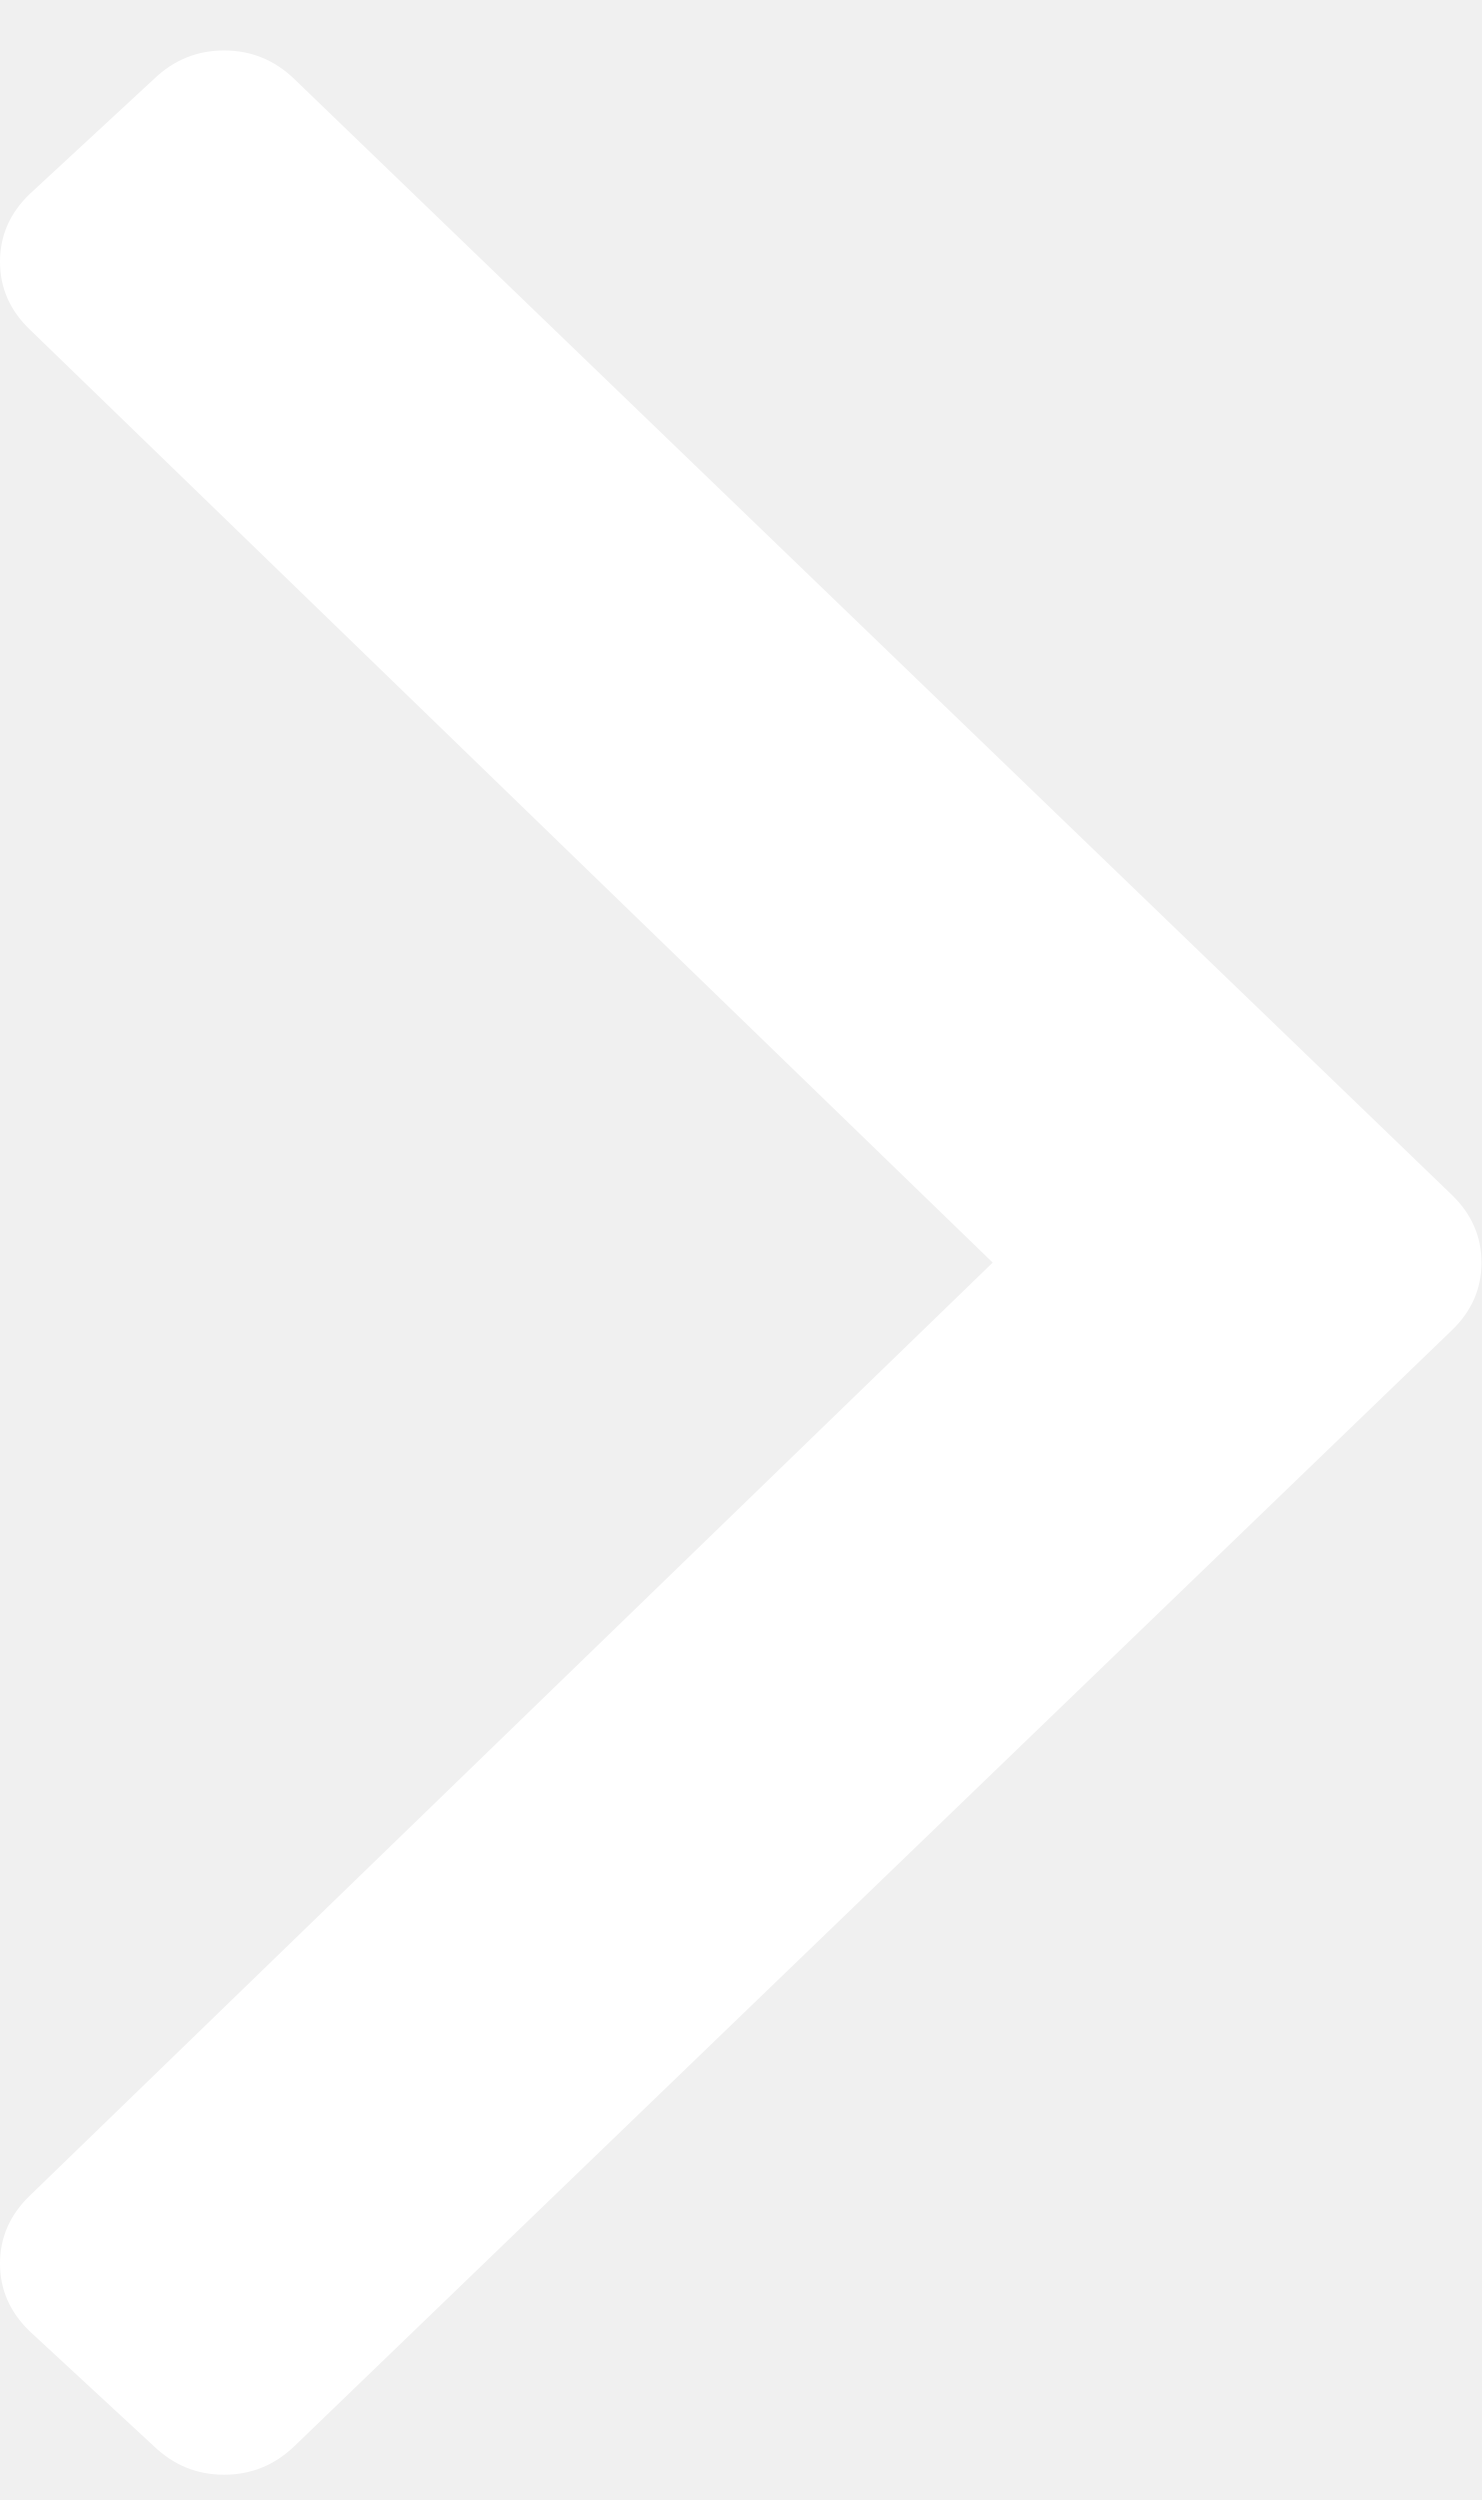
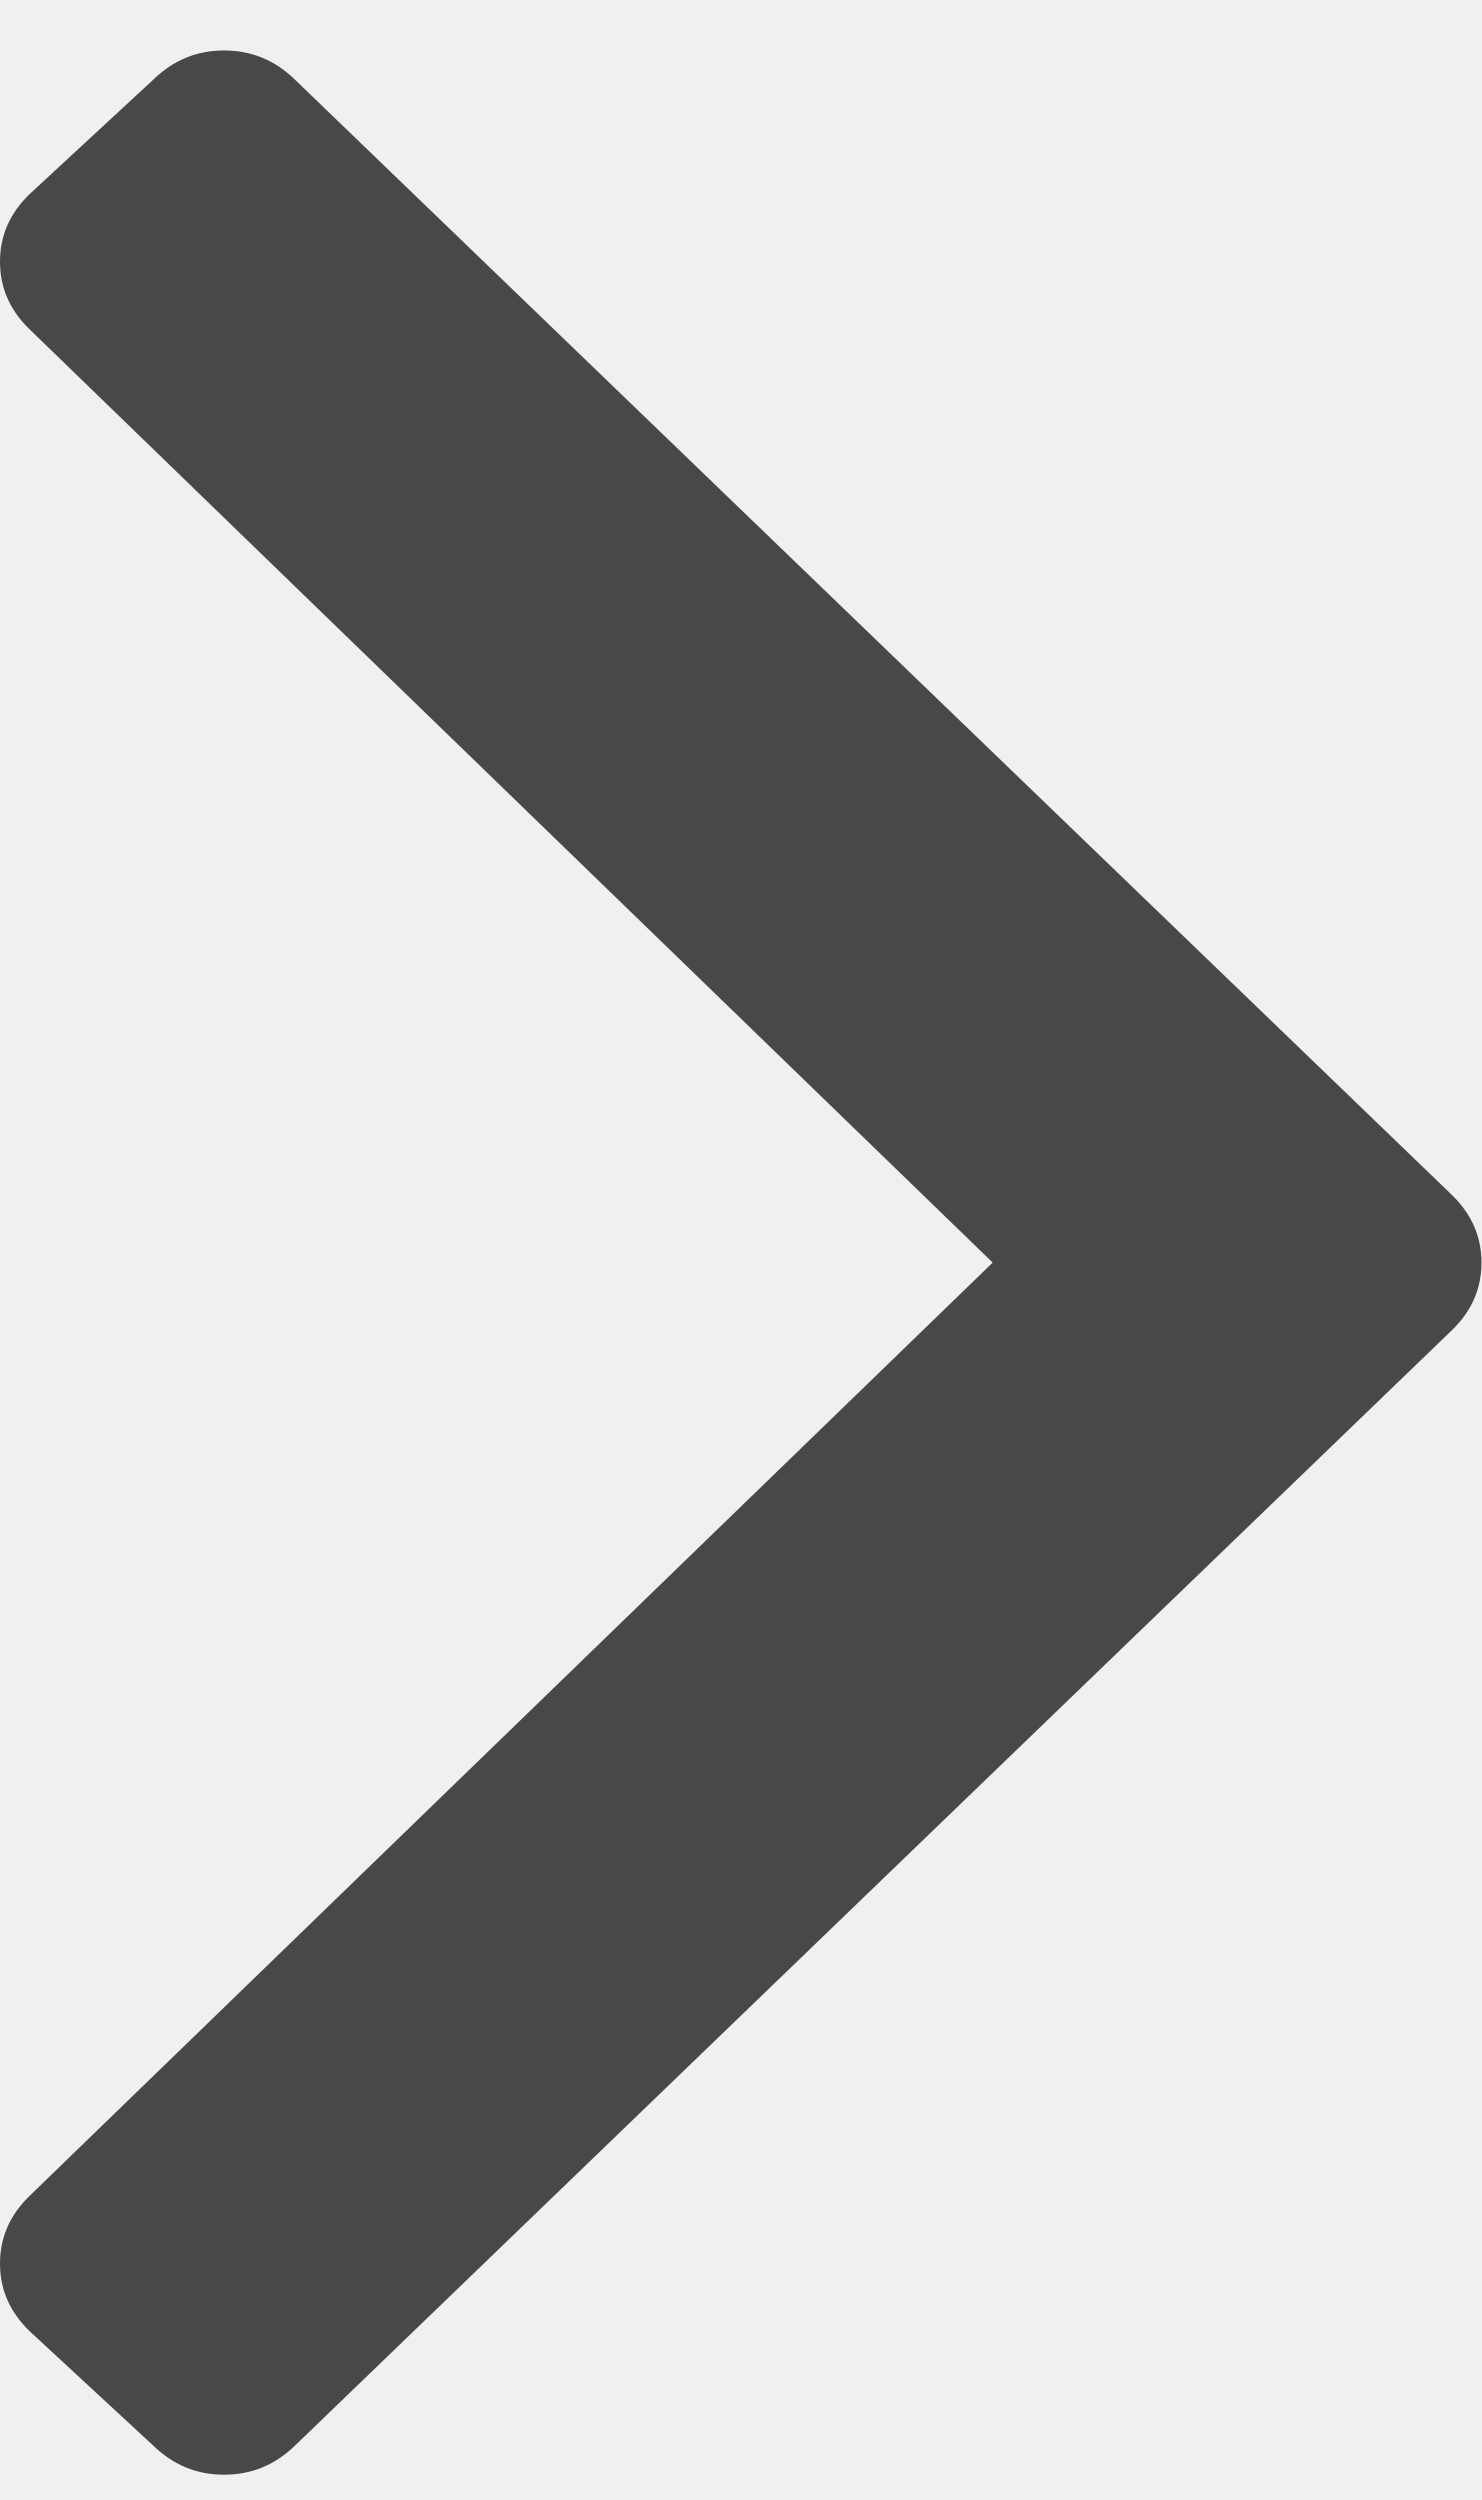
<svg xmlns="http://www.w3.org/2000/svg" width="16px" height="27px" viewBox="0 0 16 27" version="1.1">
  <defs />
  <g id="Page-1" stroke="none" stroke-width="1" fill="none" fill-rule="evenodd">
-     <g id="Discovery-1024x768_v14.3" transform="translate(-954, -805)" fill="#FFFFFF">
+     <g id="Discovery-1024x768_v14.3" transform="translate(-954, -805)" fill="#484848">
      <path d="M957.179,831.419 C956.965,831.624 956.713,831.727 956.42,831.727 C956.128,831.727 955.876,831.624 955.662,831.419 L954.32,830.177 C954.107,829.971 954,829.728 954,829.446 C954,829.165 954.107,828.921 954.32,828.715 L964.721,818.636 L954.32,808.557 C954.107,808.352 954,808.108 954,807.827 C954,807.545 954.107,807.301 954.32,807.096 L955.662,805.854 C955.876,805.648 956.128,805.545 956.42,805.545 C956.713,805.545 956.965,805.648 957.179,805.854 L969.68,817.905 C969.893,818.111 970,818.355 970,818.636 C970,818.918 969.893,819.162 969.68,819.367 L957.179,831.419 Z" id="" />
    </g>
  </g>
</svg>
